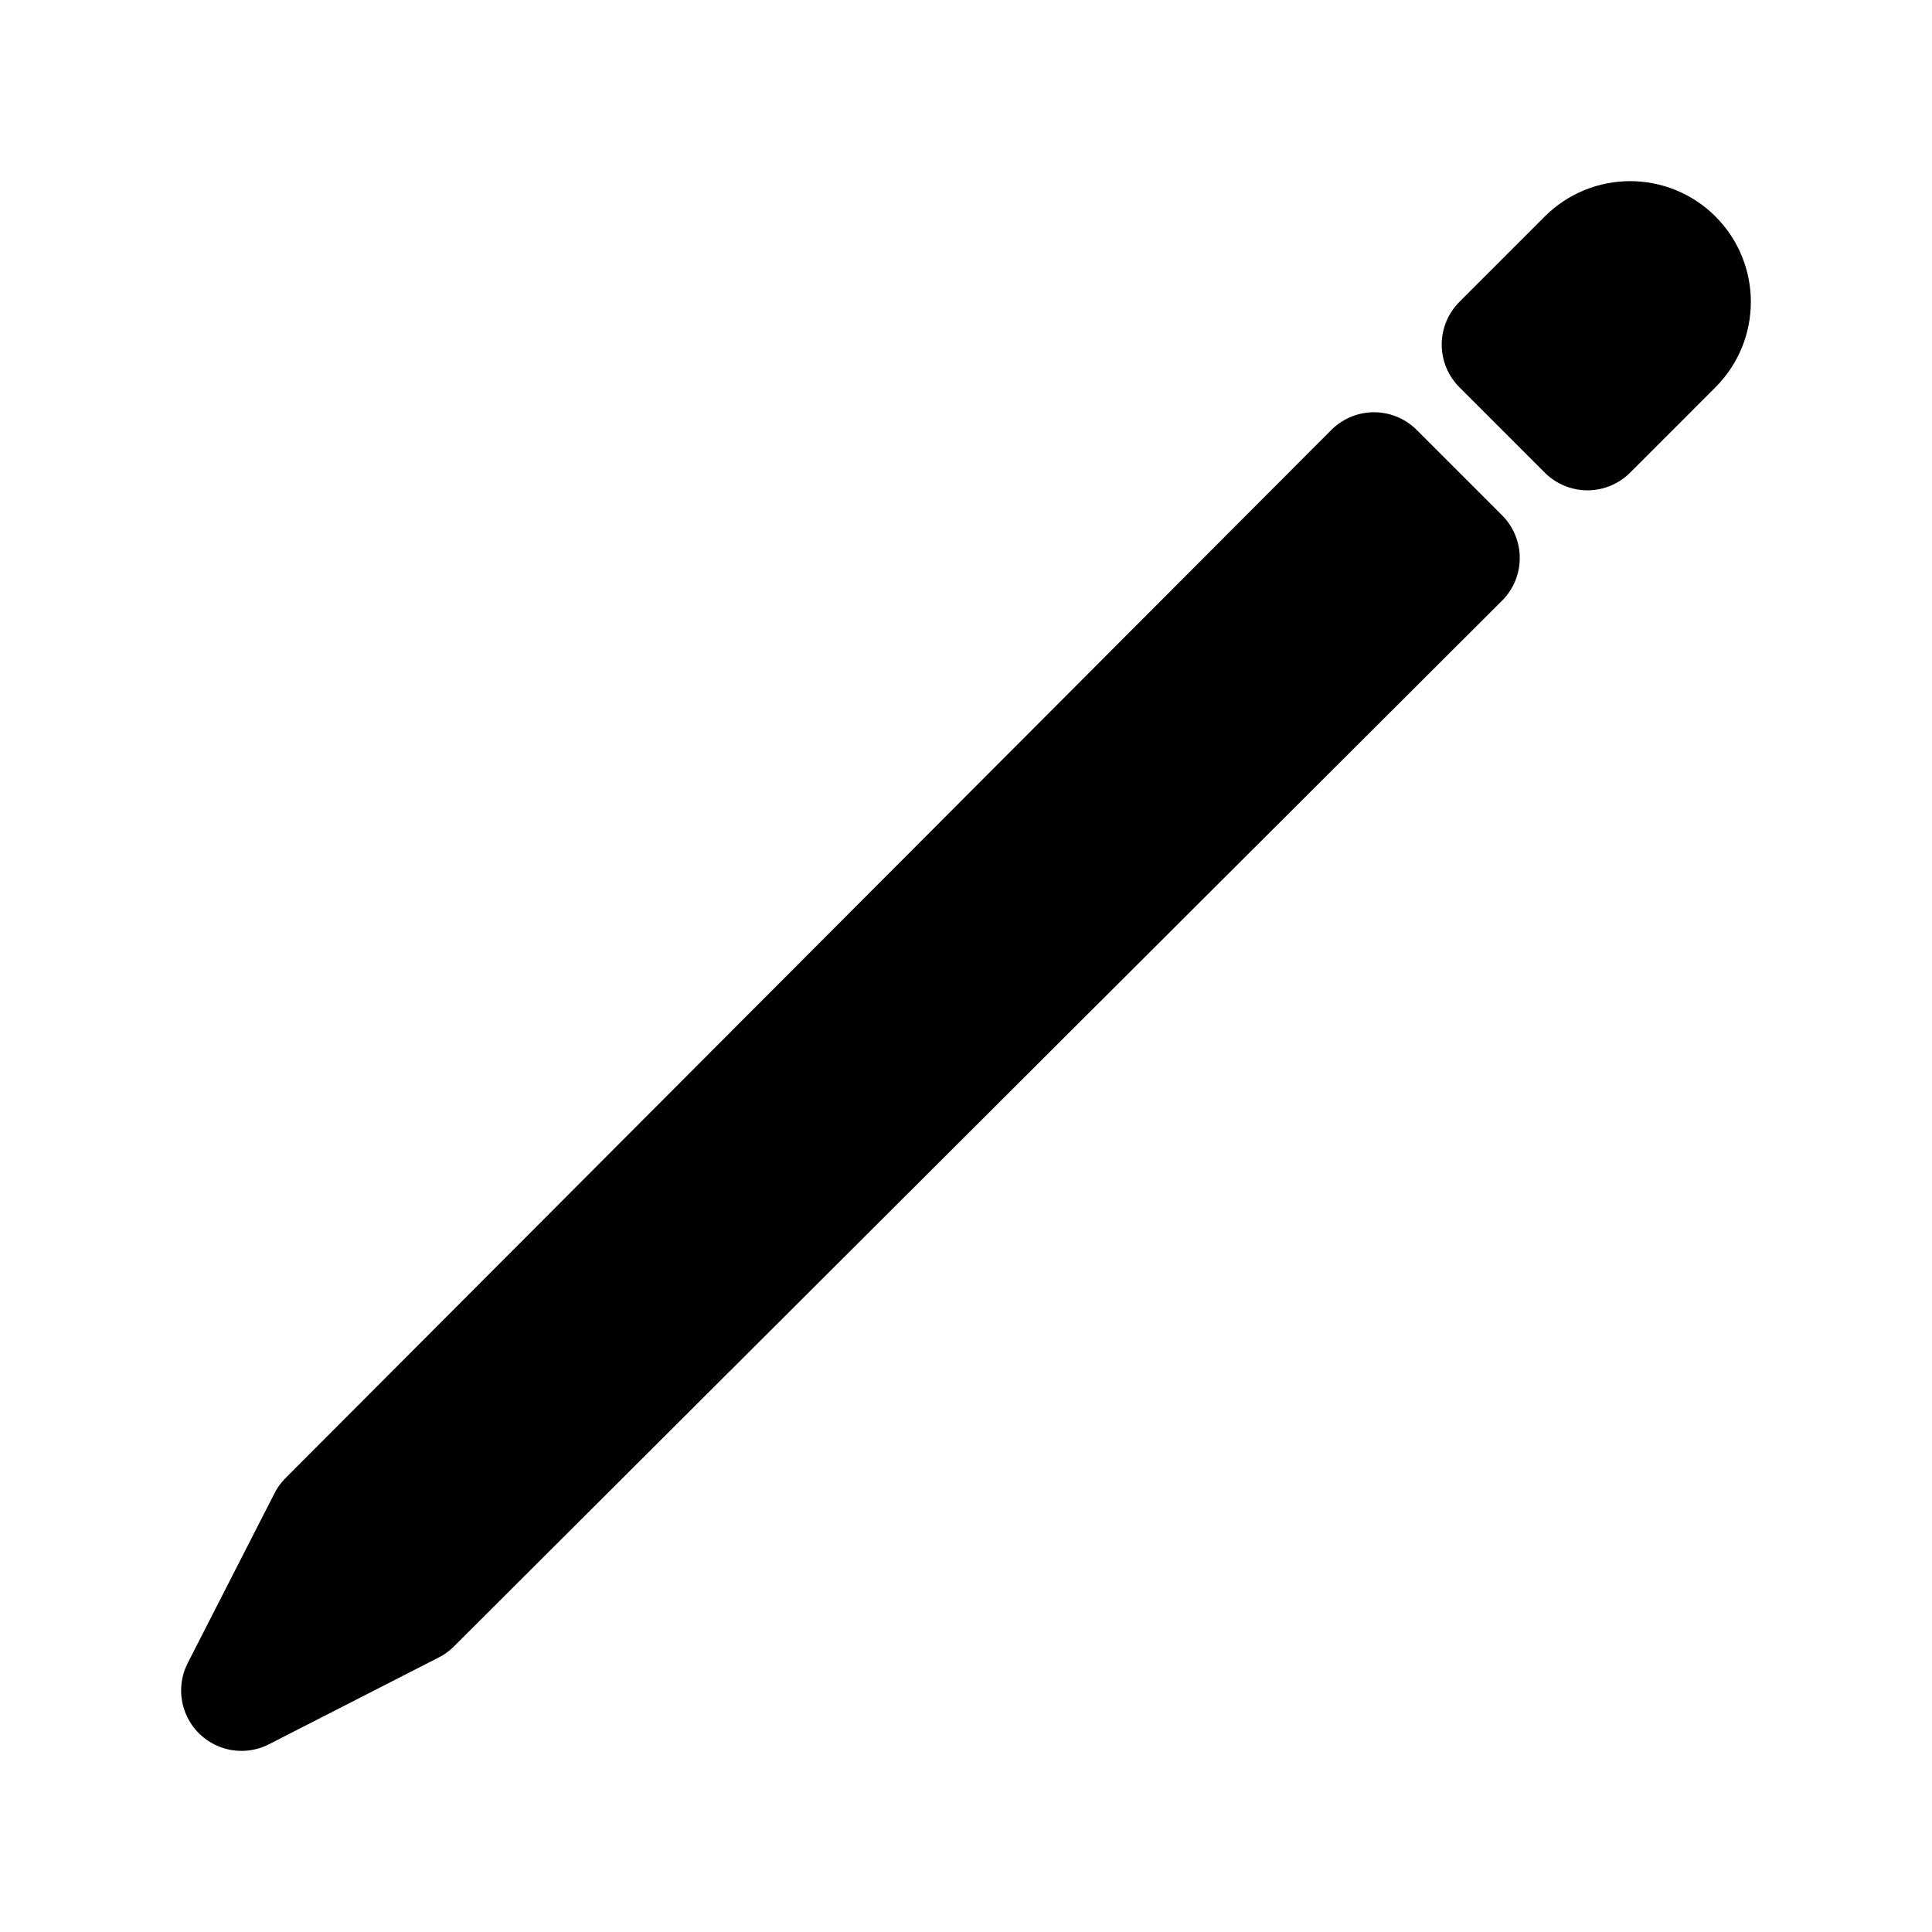
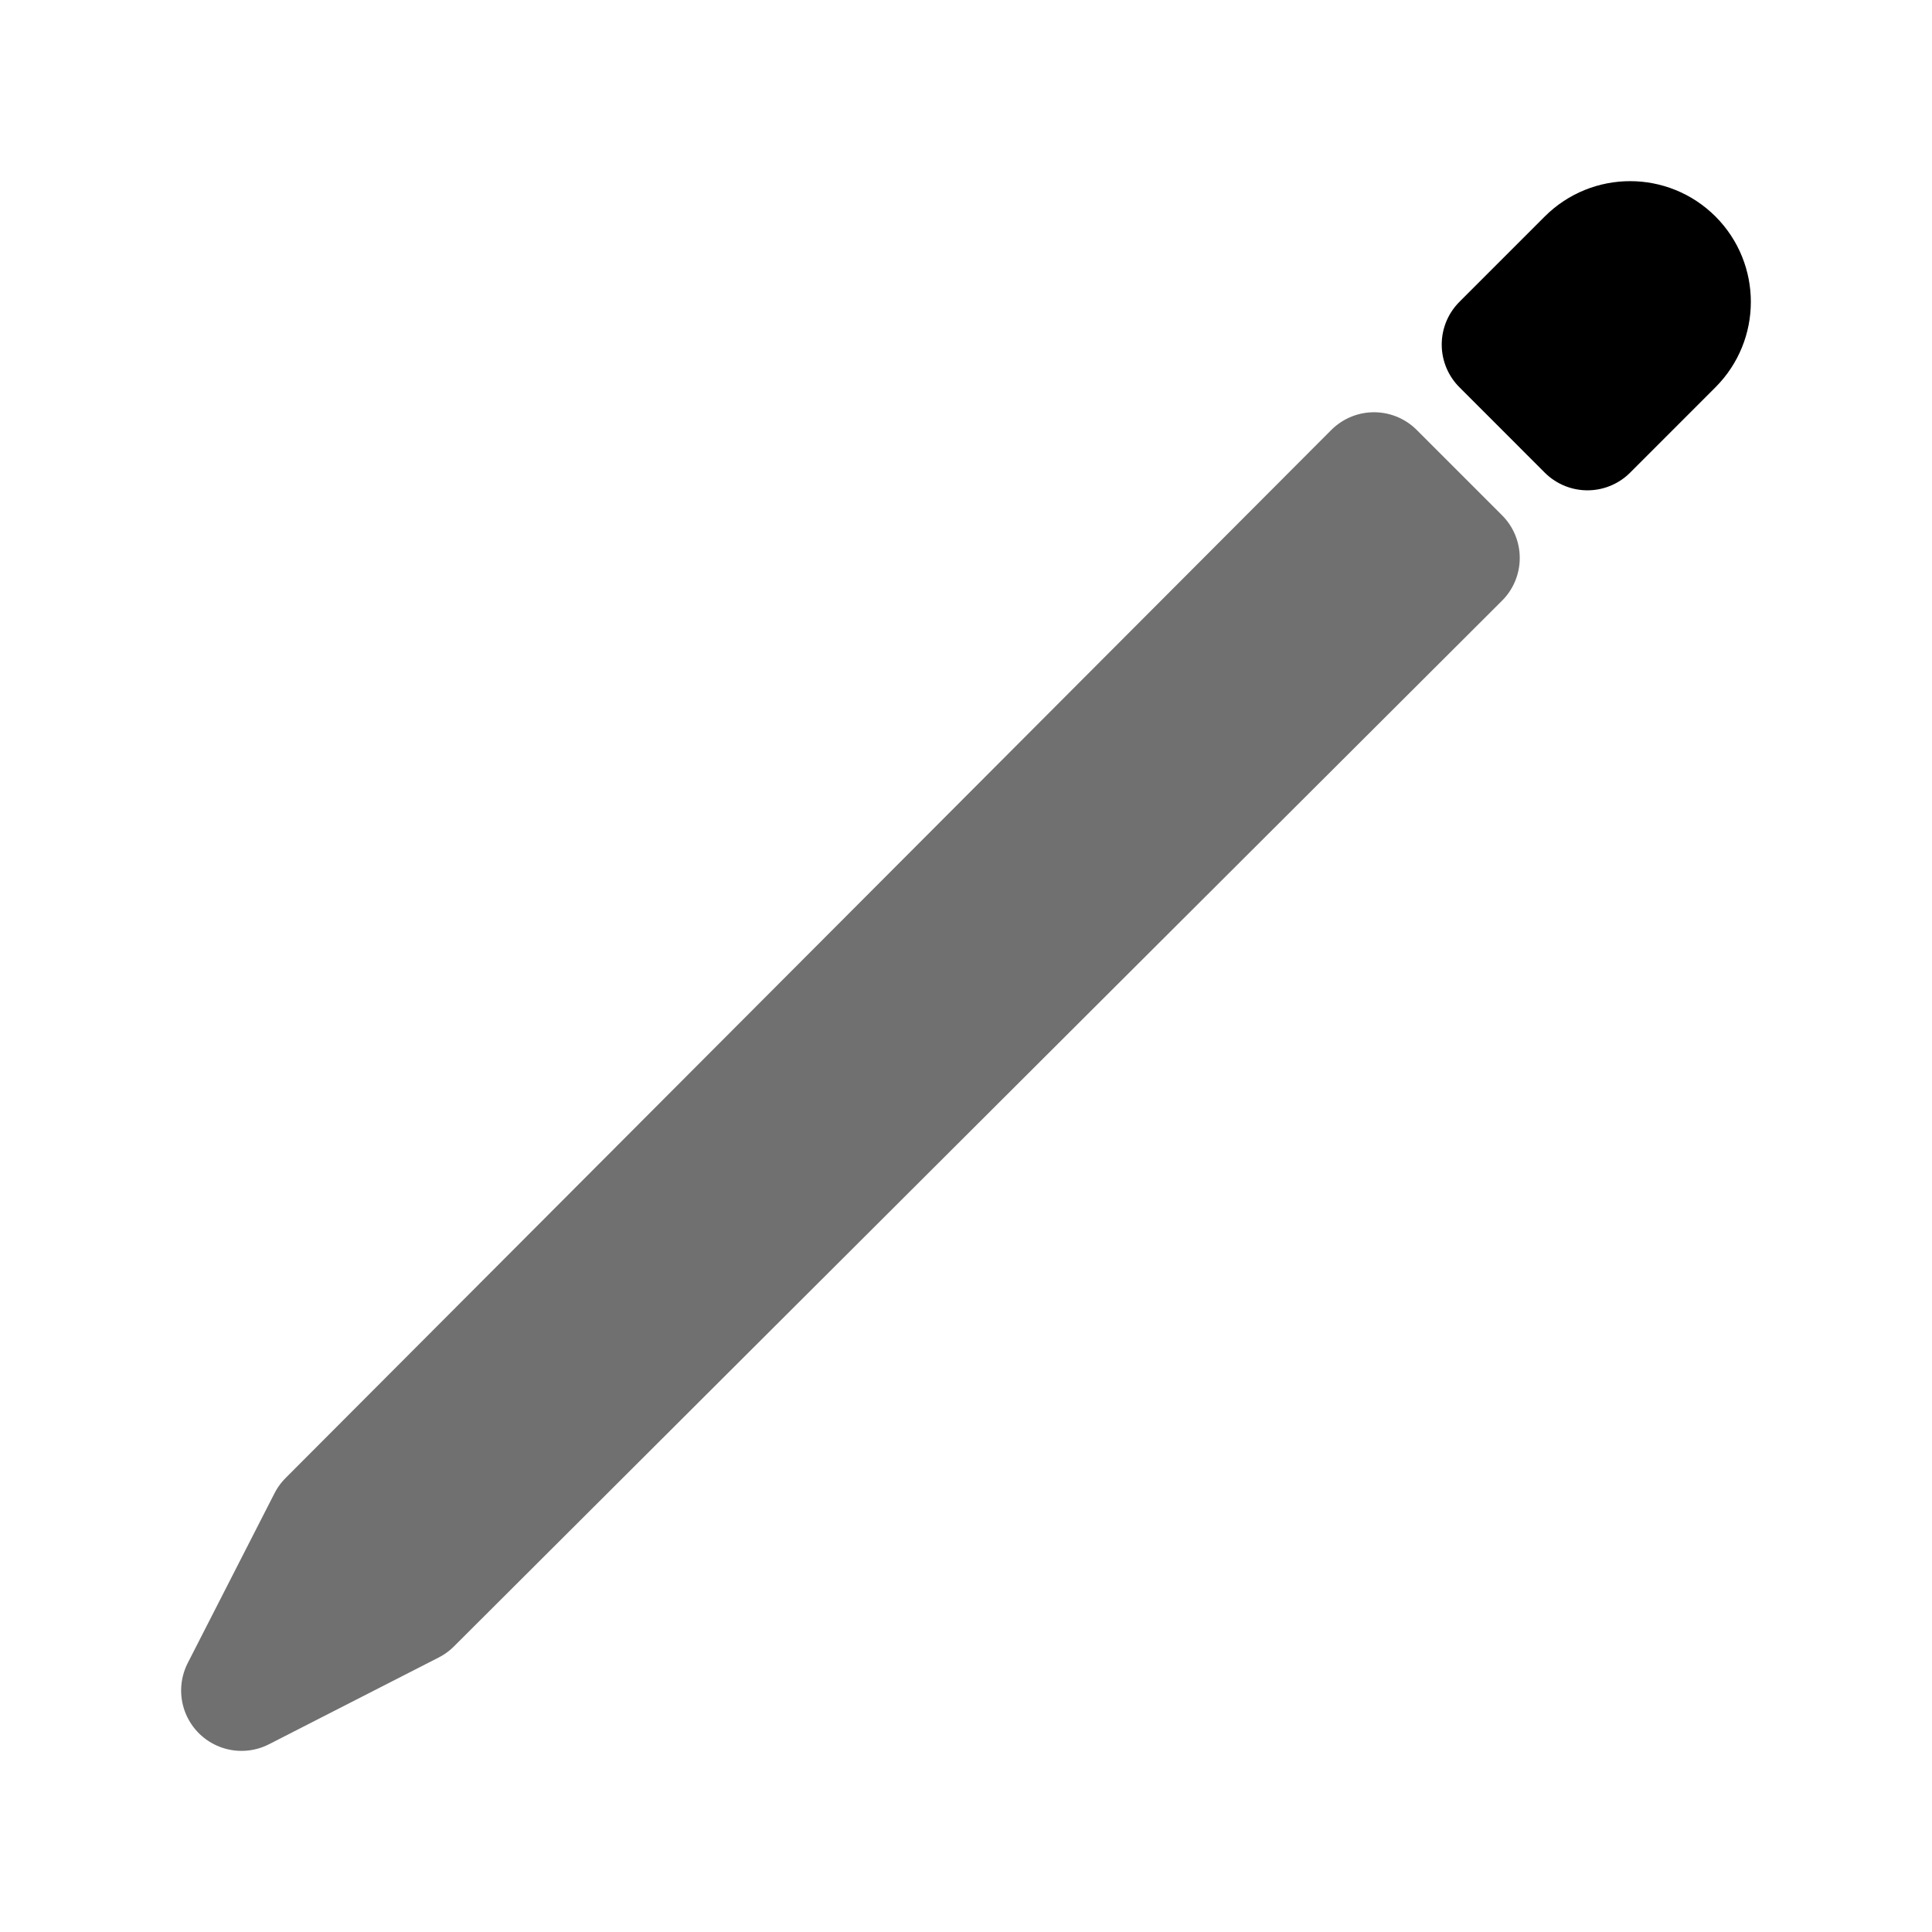
<svg xmlns="http://www.w3.org/2000/svg" width="512" height="512" viewBox="0 0 512 512">
-   <polygon points="364.13 125.25 87 403 64 448 108.99 425 386.75 147.87 364.13 125.25" style="fill:none;stroke:#000;stroke-linecap:round;stroke-linejoin:round;stroke-width:32px" />
+   <polygon points="364.13 125.25 87 403 64 448 108.99 425 386.75 147.87 364.13 125.25" style="fill:none;stroke:#707070;stroke-linecap:round;stroke-linejoin:round;stroke-width:32px" />
  <path d="M420.69,68.69,398.07,91.31l22.62,22.63,22.62-22.63a16,16,0,0,0,0-22.62h0A16,16,0,0,0,420.69,68.69Z" style="fill:none;stroke:#000;stroke-linecap:round;stroke-linejoin:round;stroke-width:32px" />
</svg>
